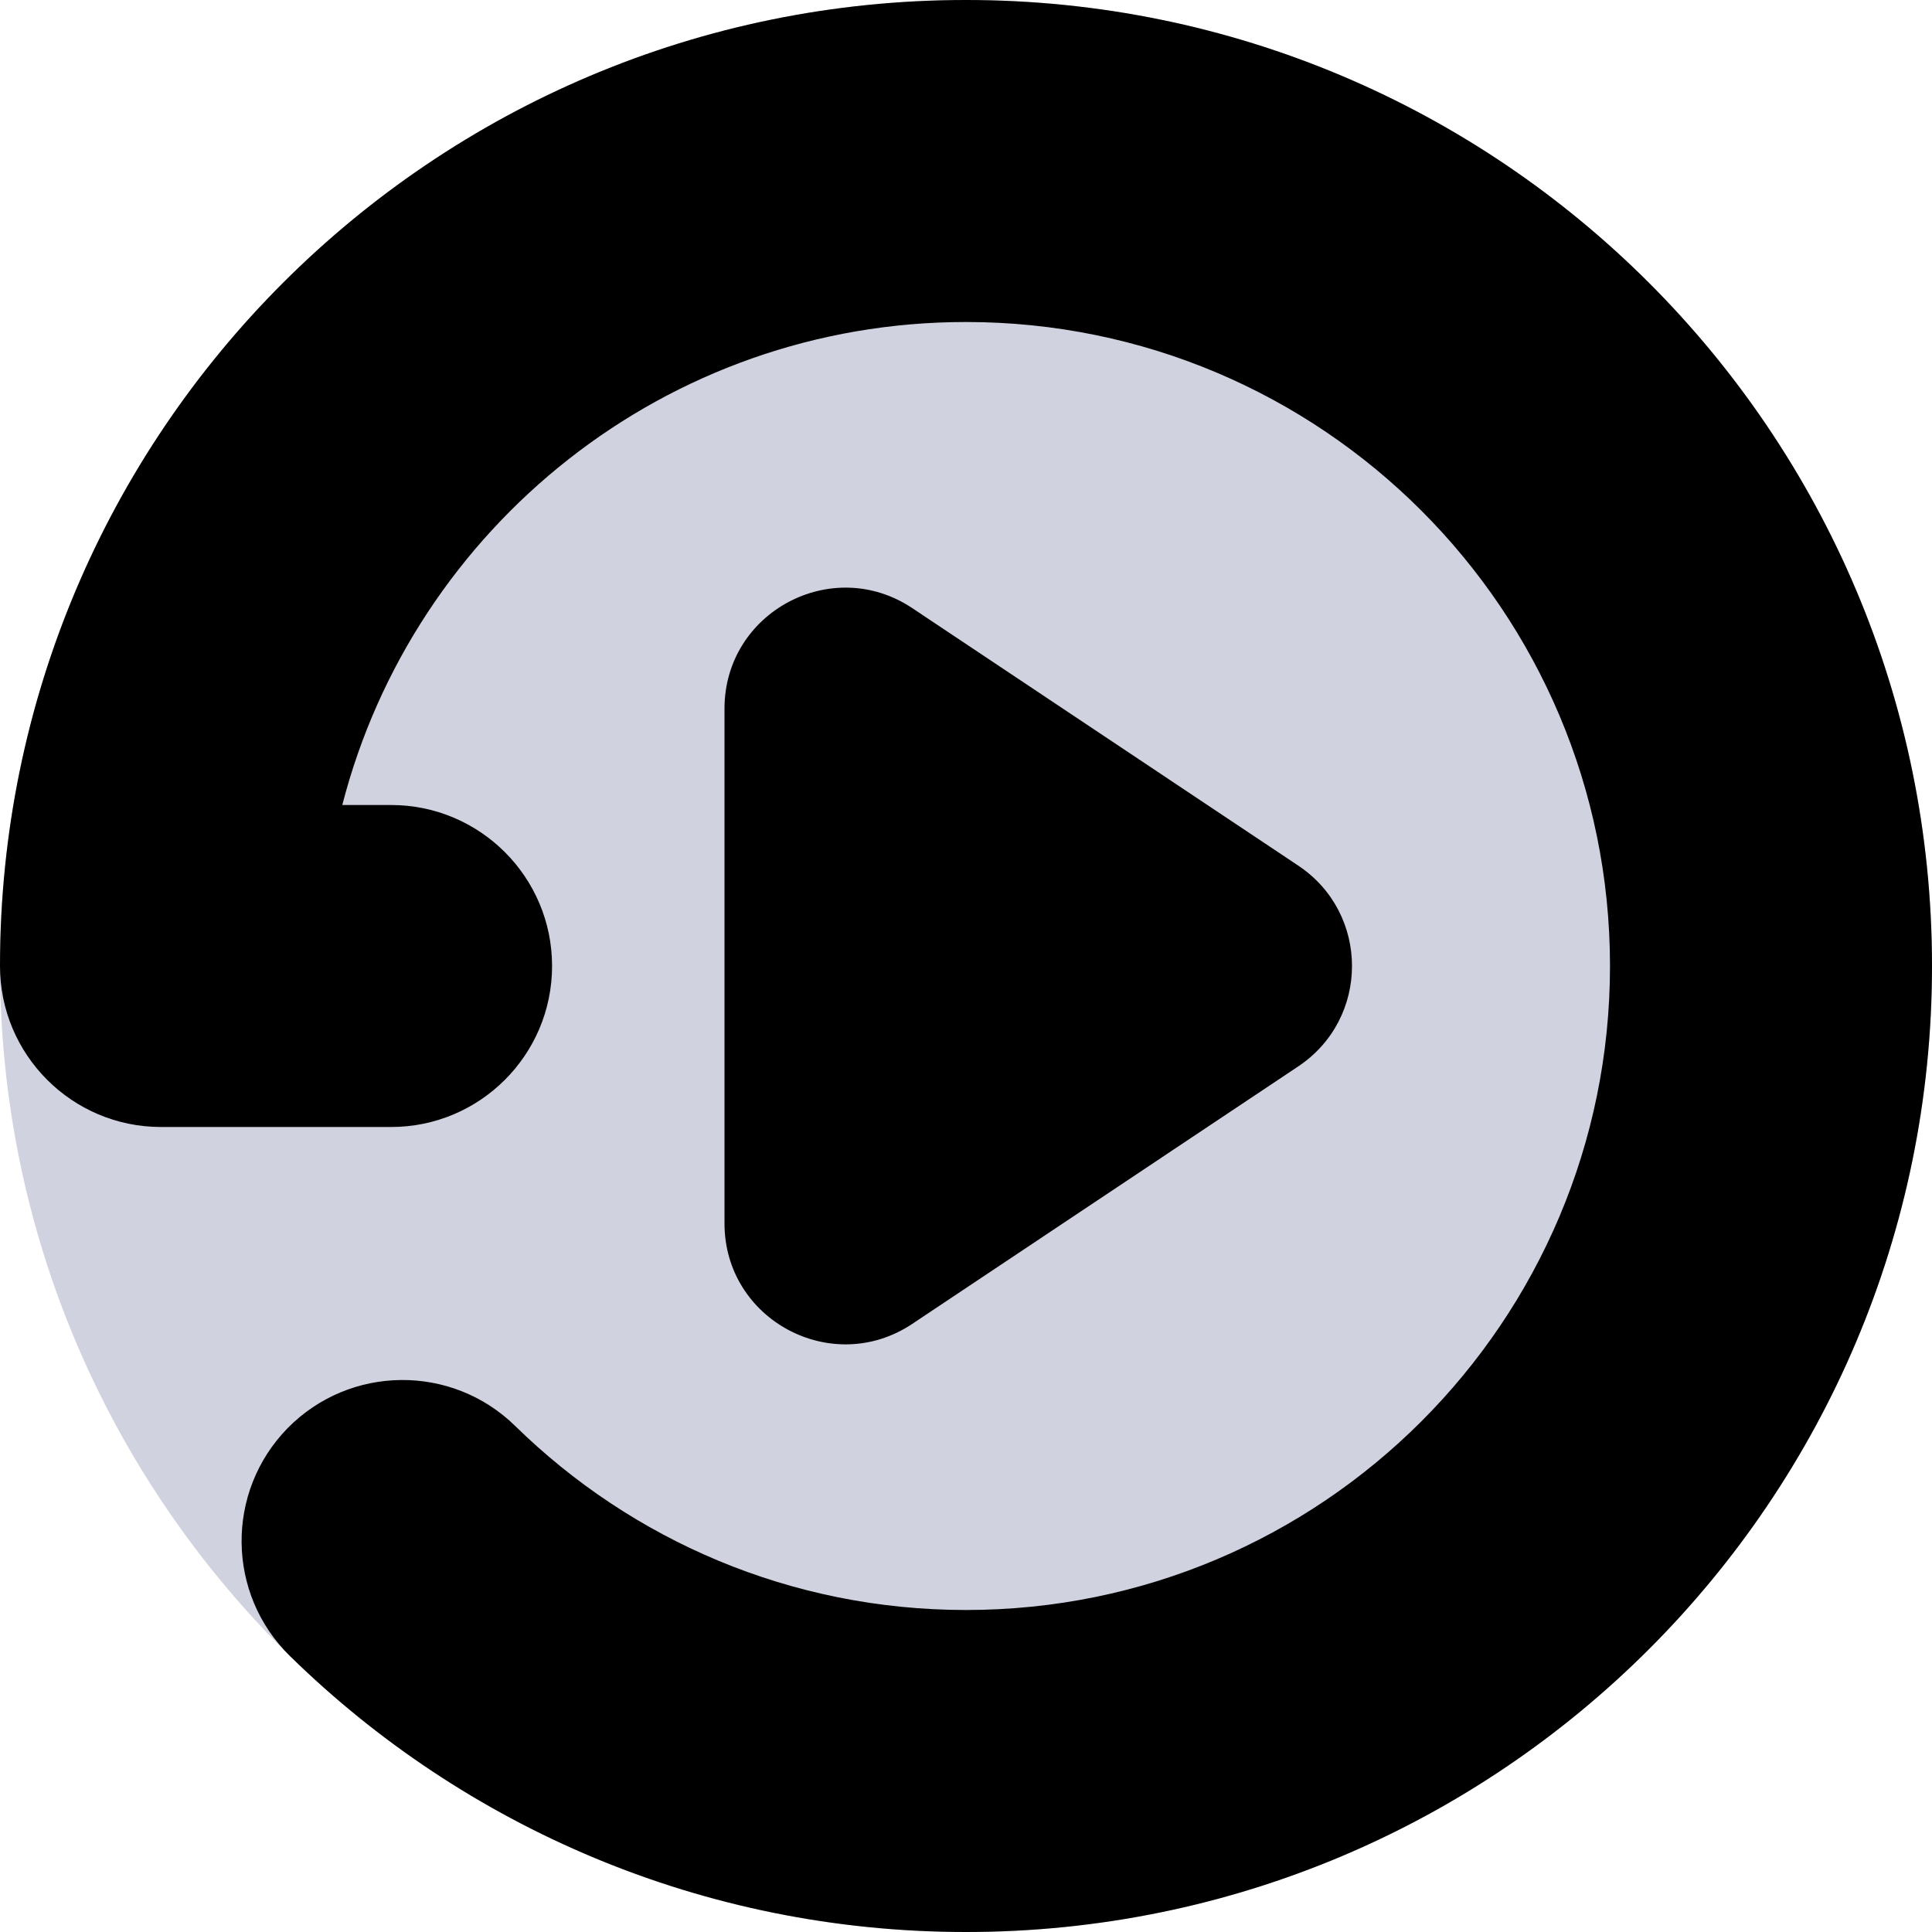
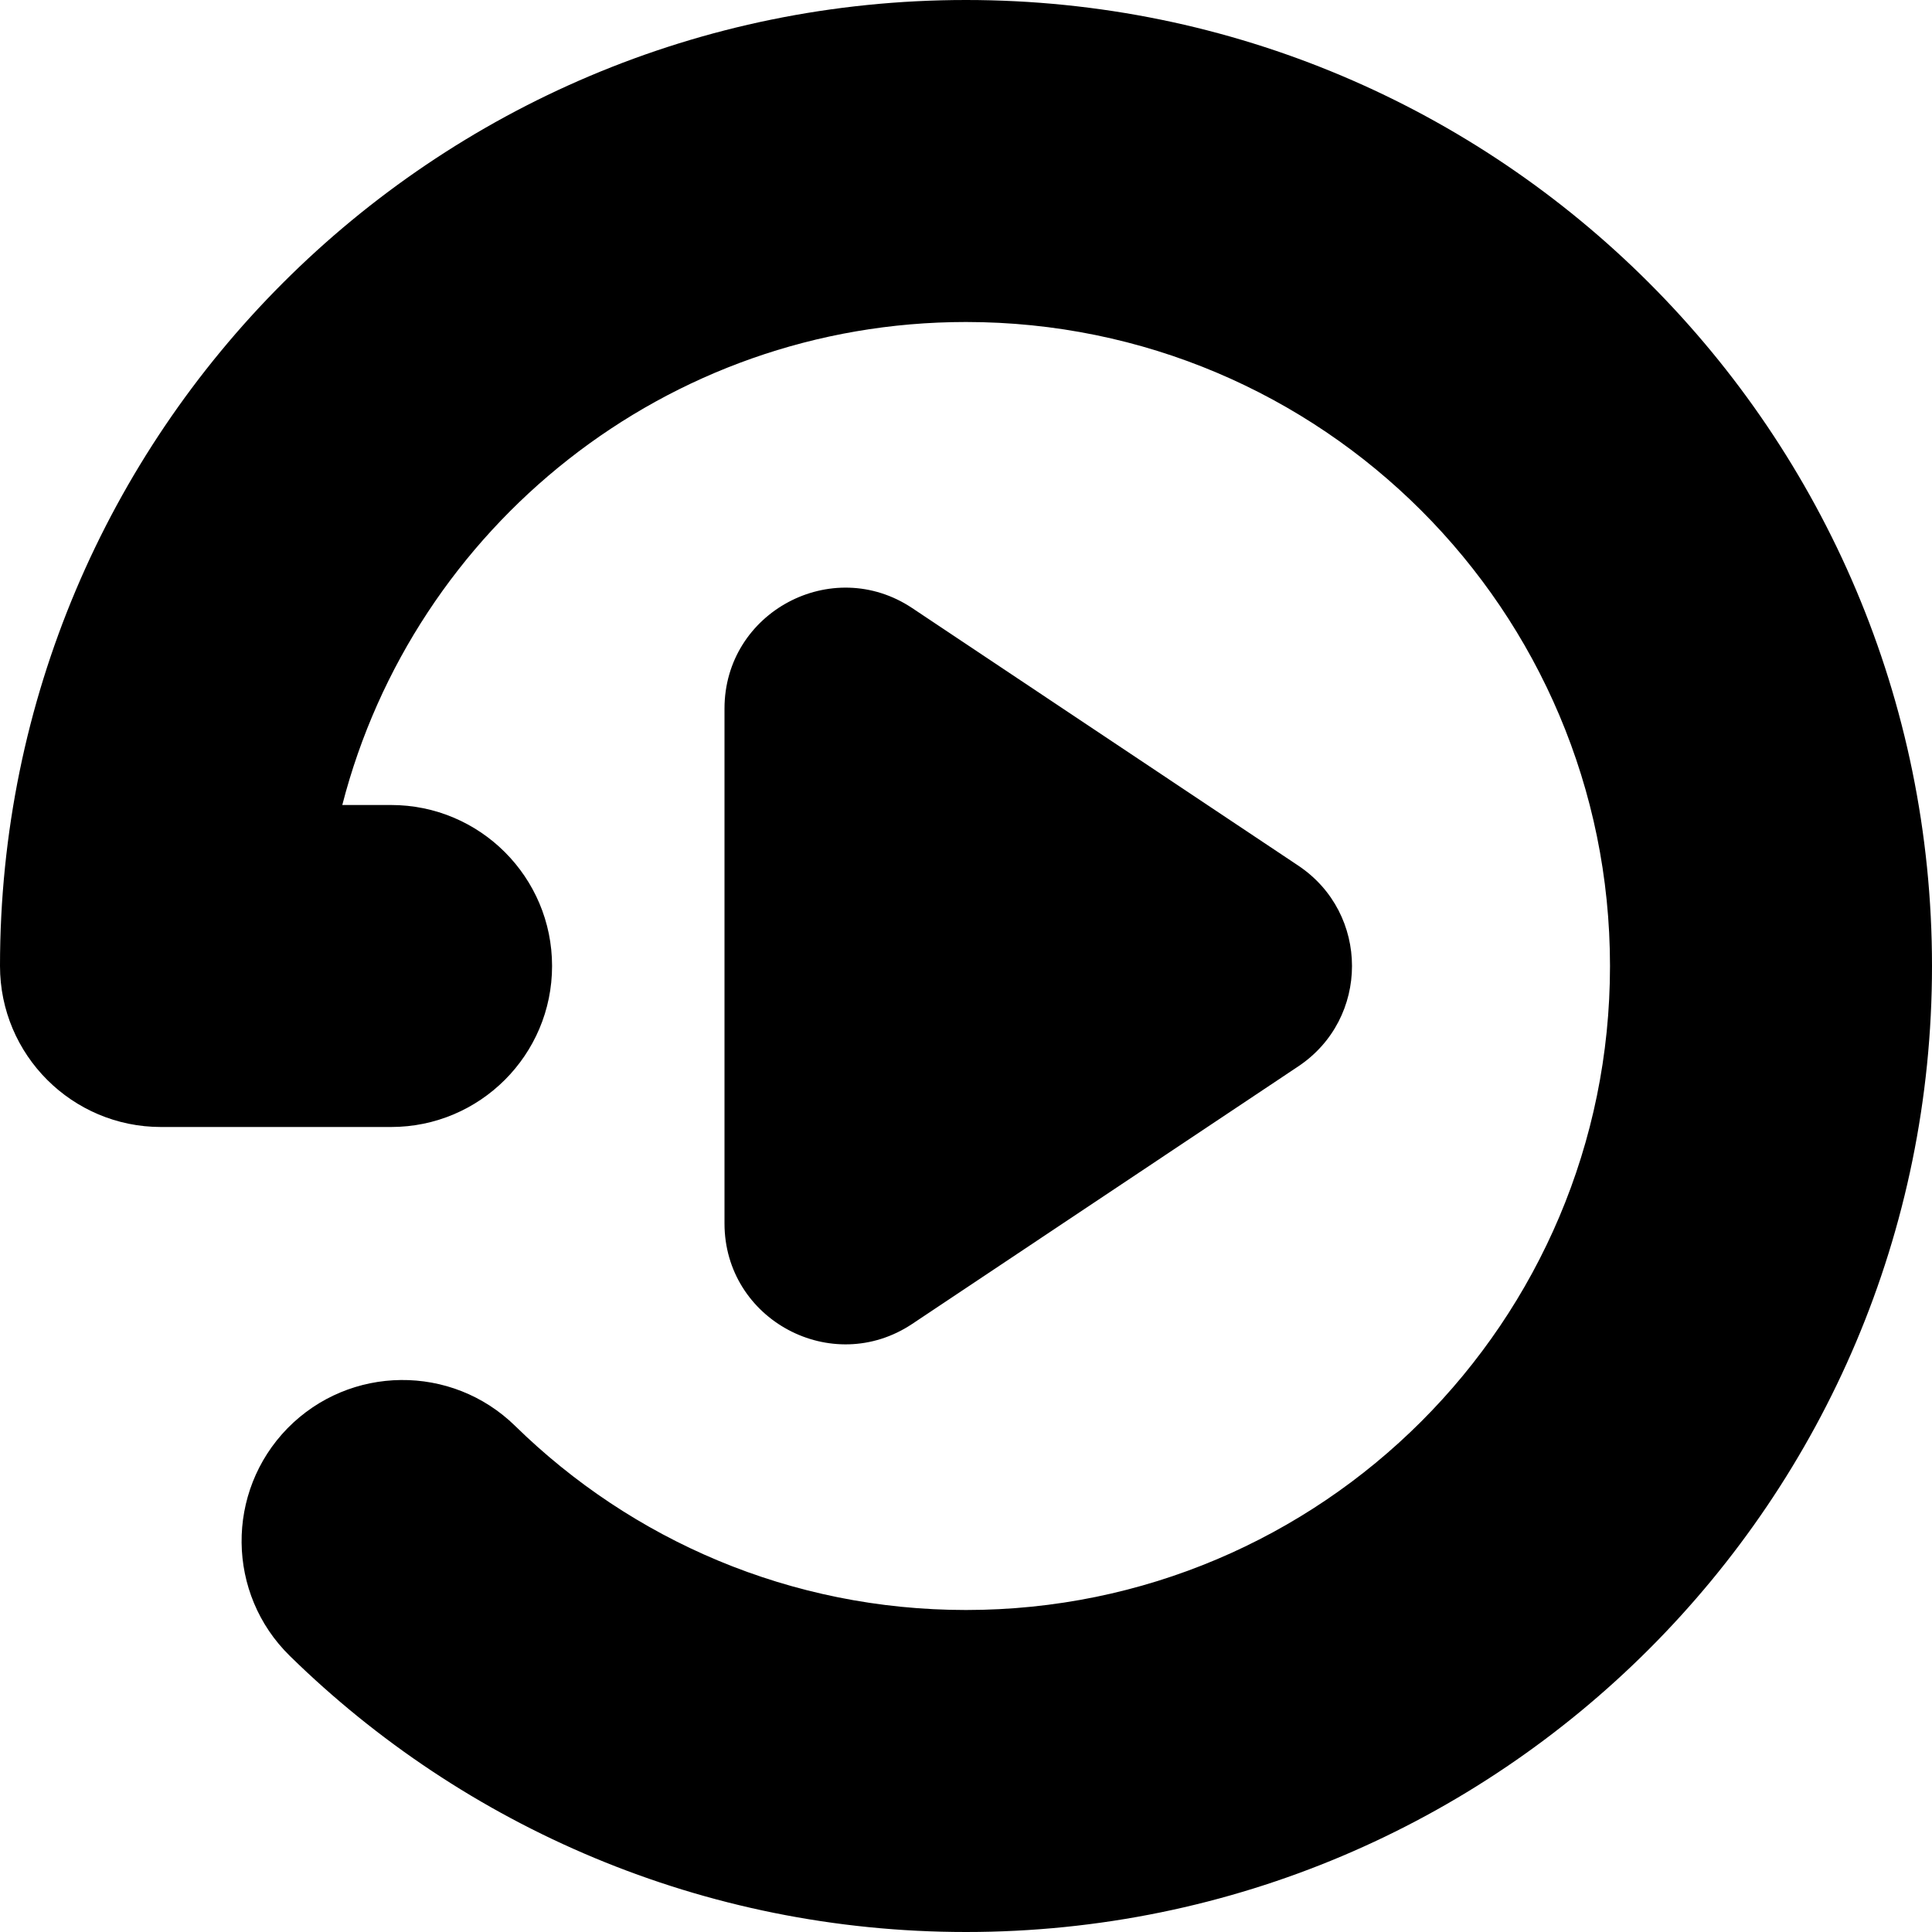
<svg xmlns="http://www.w3.org/2000/svg" viewBox="0 0 12 12" fill="none">
-   <circle cx="6" cy="6" r="6" fill="#D0D2E0" class="icon-light" />
+   <circle cx="6" cy="6" r="6" fill="transparent" class="icon-light" />
  <path d="M6 0C9.314 0 12 2.686 12 6C12 9.314 9.314 12 6 12C4.366 12 2.882 11.345 1.801 10.286C1.406 9.9 1.4 9.266 1.786 8.871C2.173 8.477 2.806 8.471 3.2 8.857C3.923 9.565 4.91 10 6 10C8.209 10 10 8.209 10 6C10 3.791 8.209 2 6 2C4.136 2 2.57 3.275 2.126 5H2.429C2.981 5 3.429 5.448 3.429 6C3.429 6.552 2.981 7 2.429 7H1C0.448 7 6.4426e-08 6.552 0 6C0 2.686 2.686 6.44277e-08 6 0ZM4.5 4.401C4.5 3.802 5.168 3.445 5.666 3.777L8.063 5.376C8.509 5.673 8.509 6.327 8.063 6.624L5.666 8.223C5.168 8.555 4.5 8.198 4.5 7.599V4.401Z" fill="currentColor" class="icon-dark" />
</svg>
